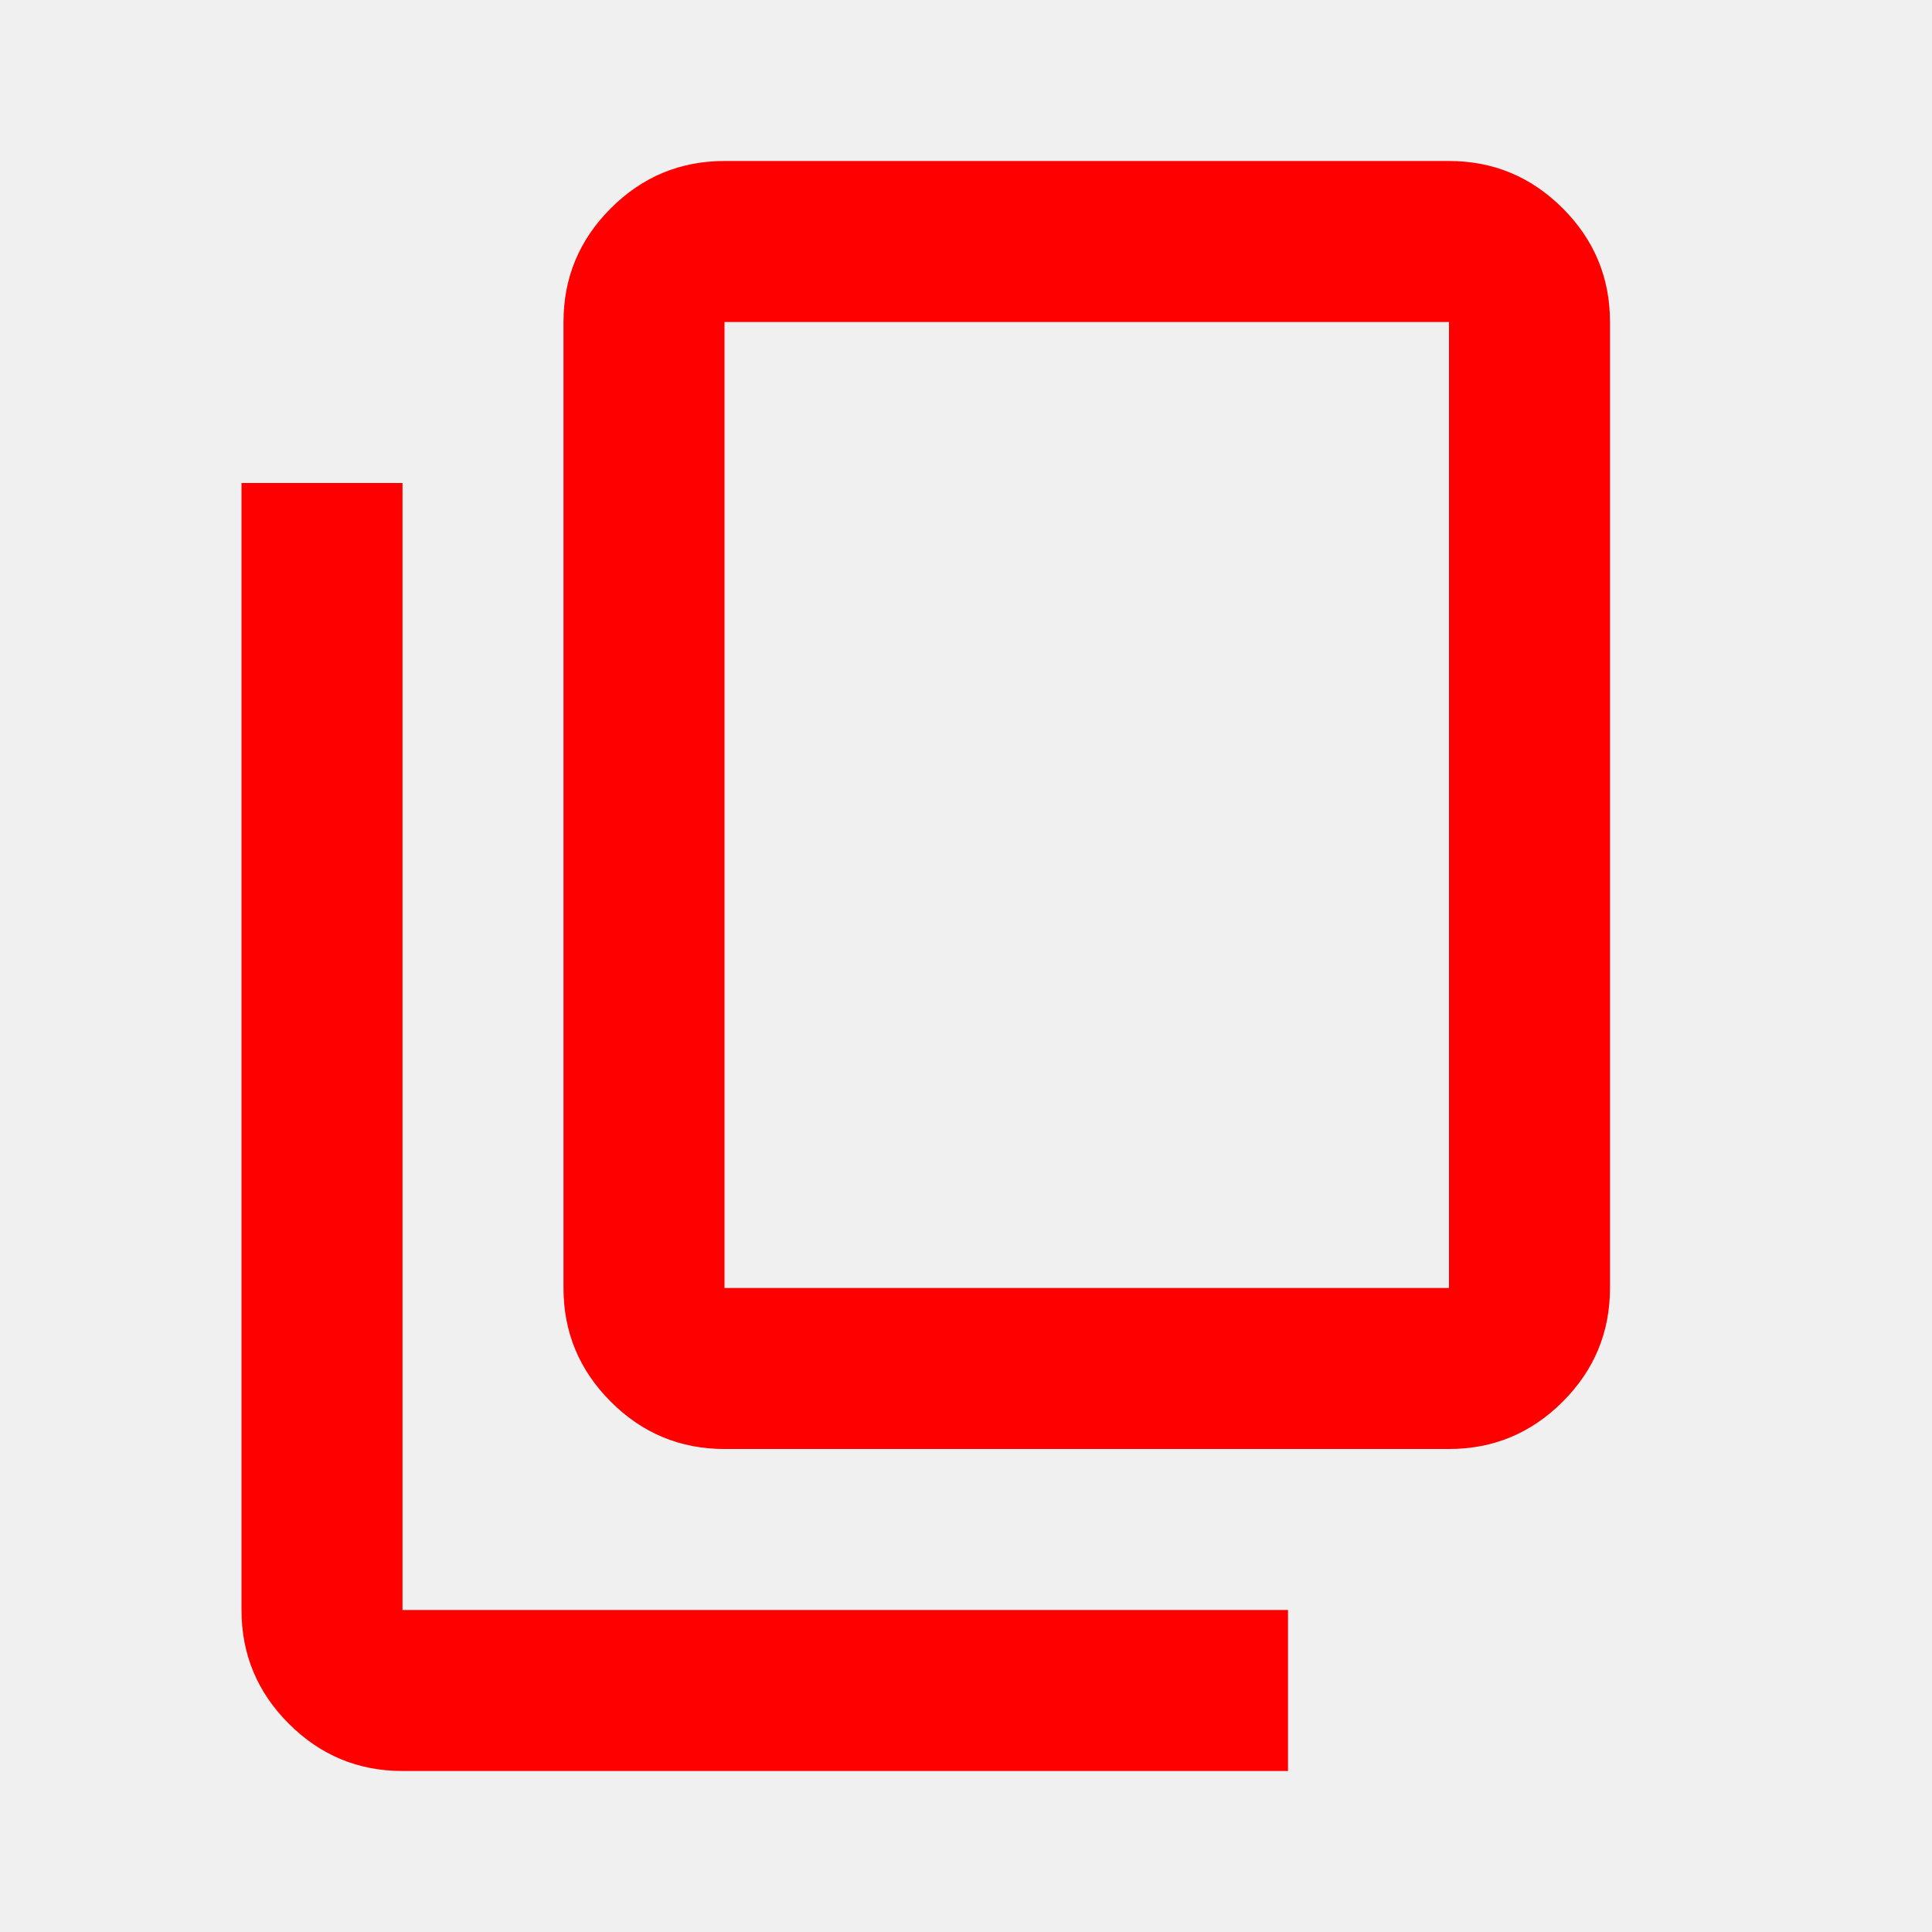
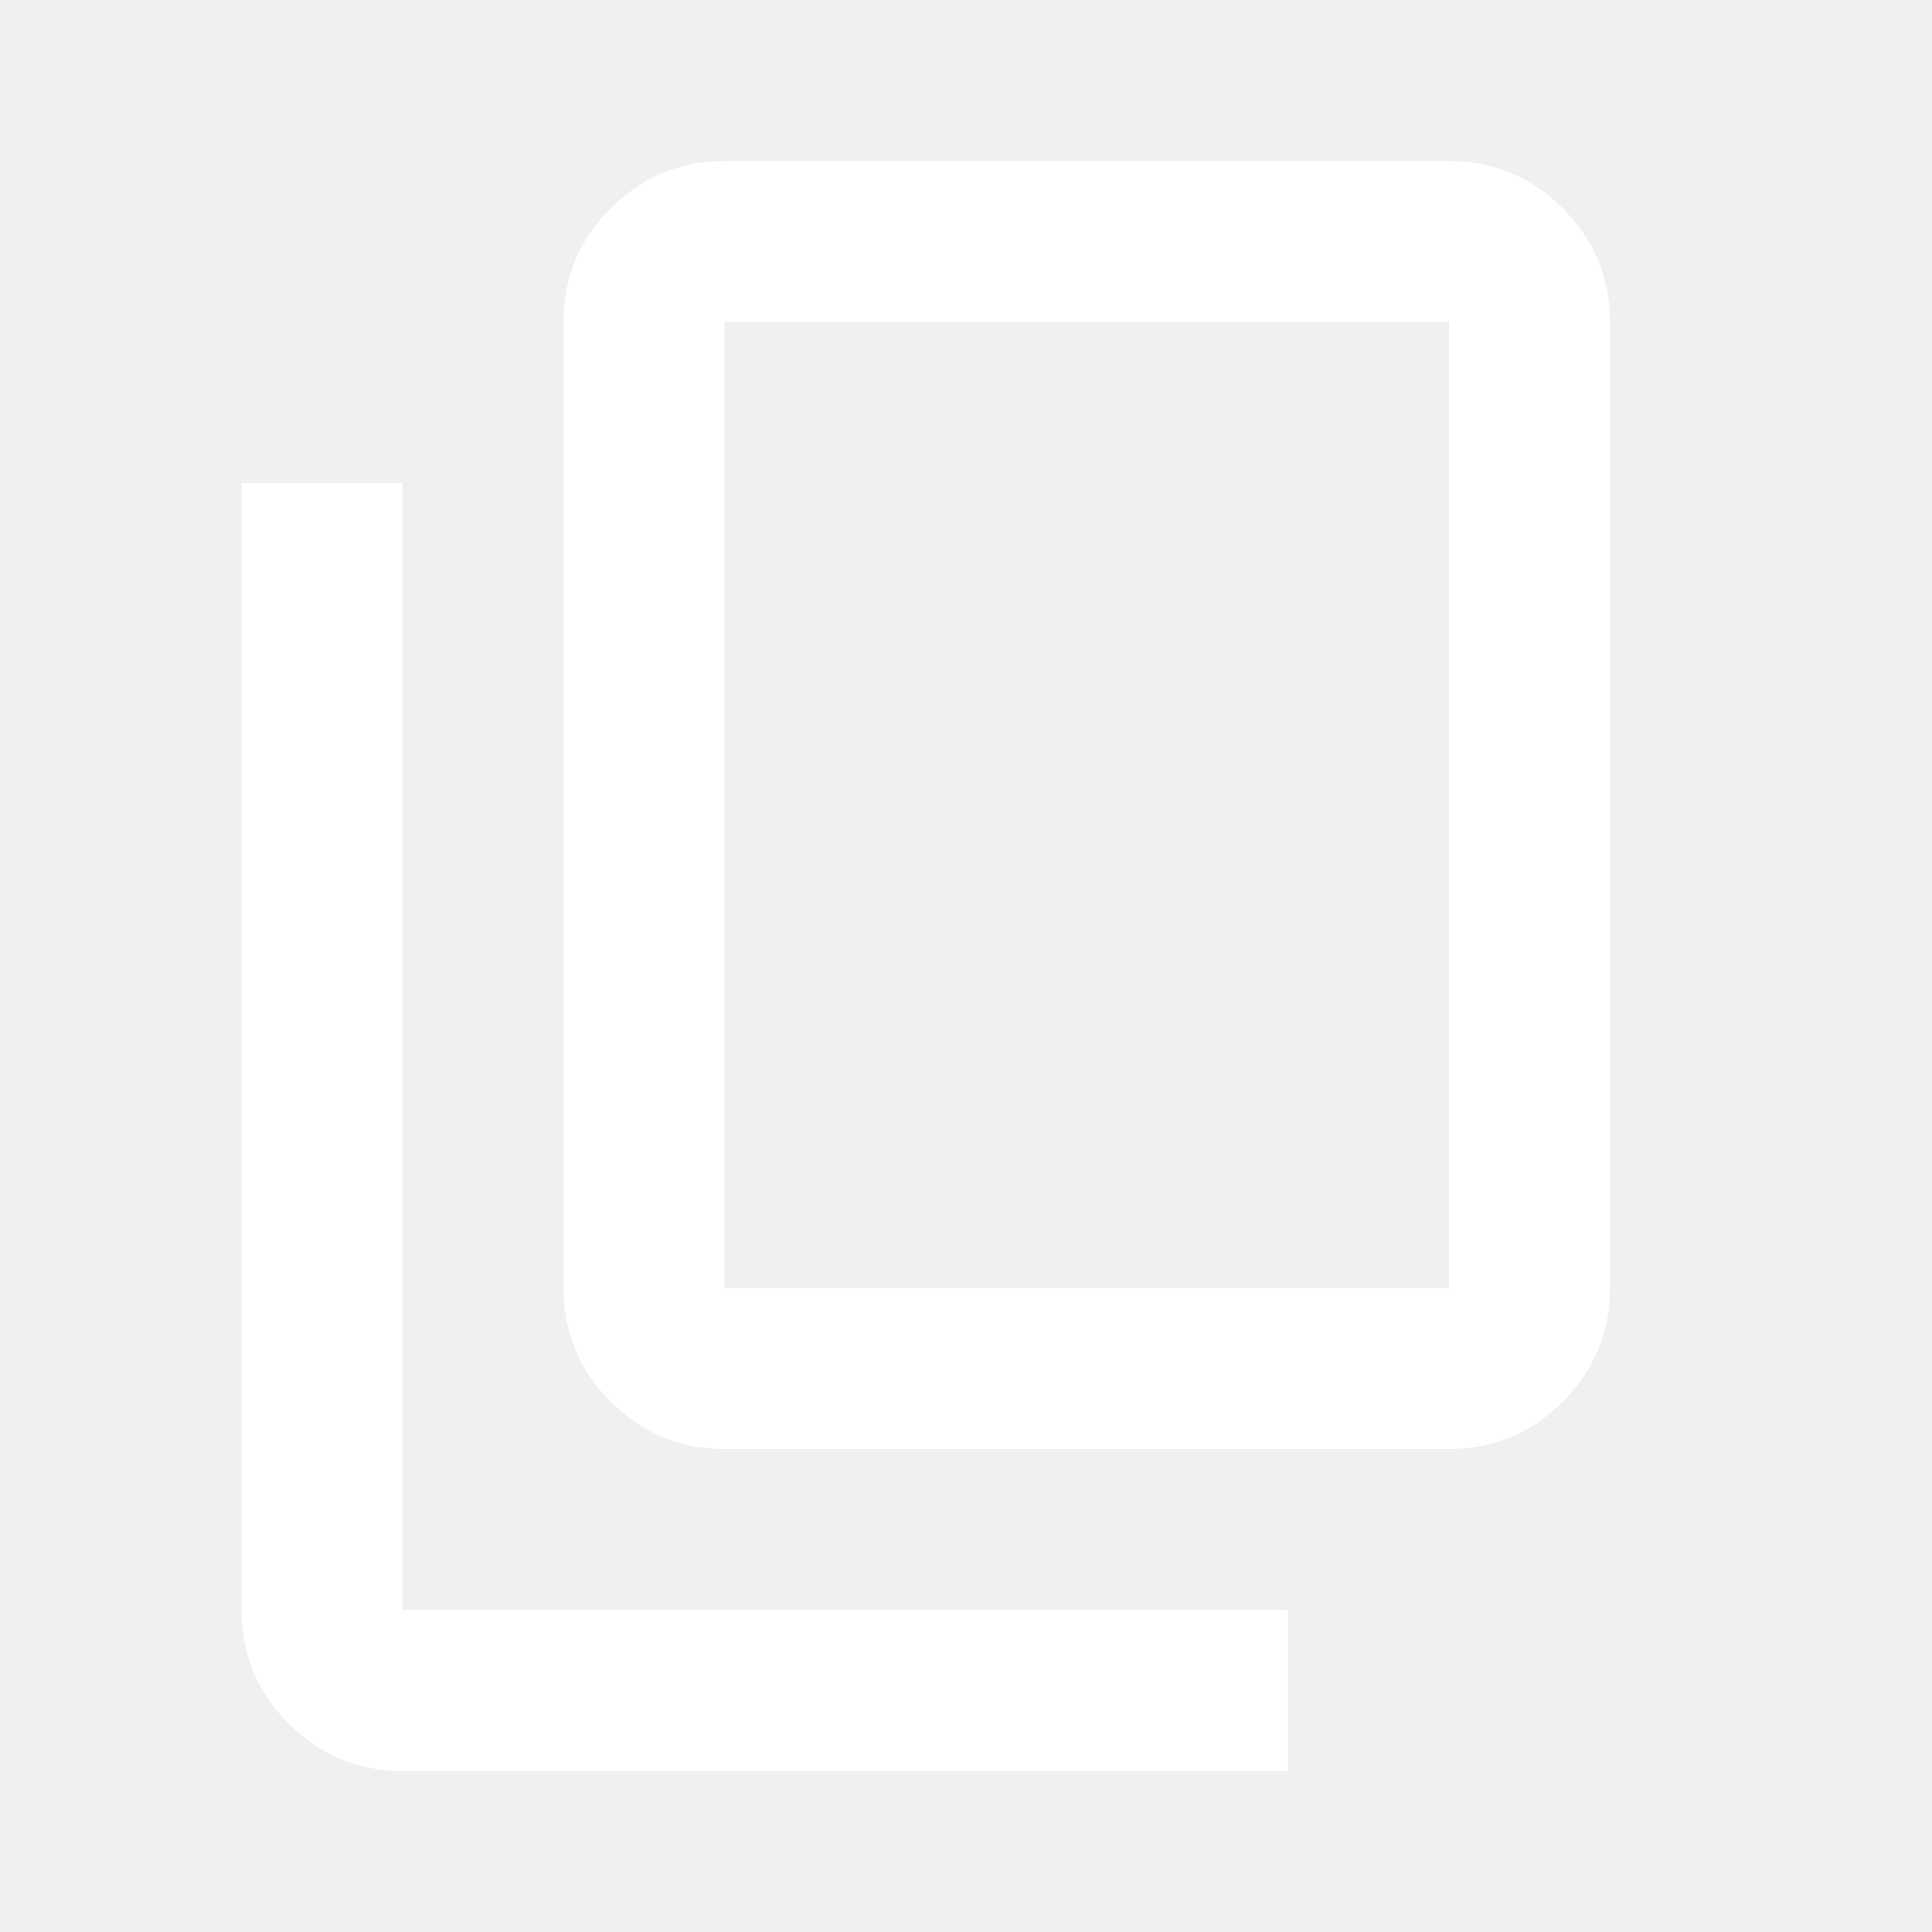
- <svg xmlns="http://www.w3.org/2000/svg" height="24px" viewBox="0 -960 960 960" width="24px" fill="#ff0000">
+ <svg xmlns="http://www.w3.org/2000/svg" height="24px" viewBox="0 -960 960 960" width="24px" fill="#fff">
  <path d="M360-240q-33 0-56.5-23.5T280-320v-480q0-33 23.5-56.5T360-880h360q33 0 56.5 23.5T800-800v480q0 33-23.5 56.5T720-240H360Zm0-80h360v-480H360v480ZM200-80q-33 0-56.5-23.5T120-160v-560h80v560h440v80H200Zm160-240v-480 480Z" />
</svg>
